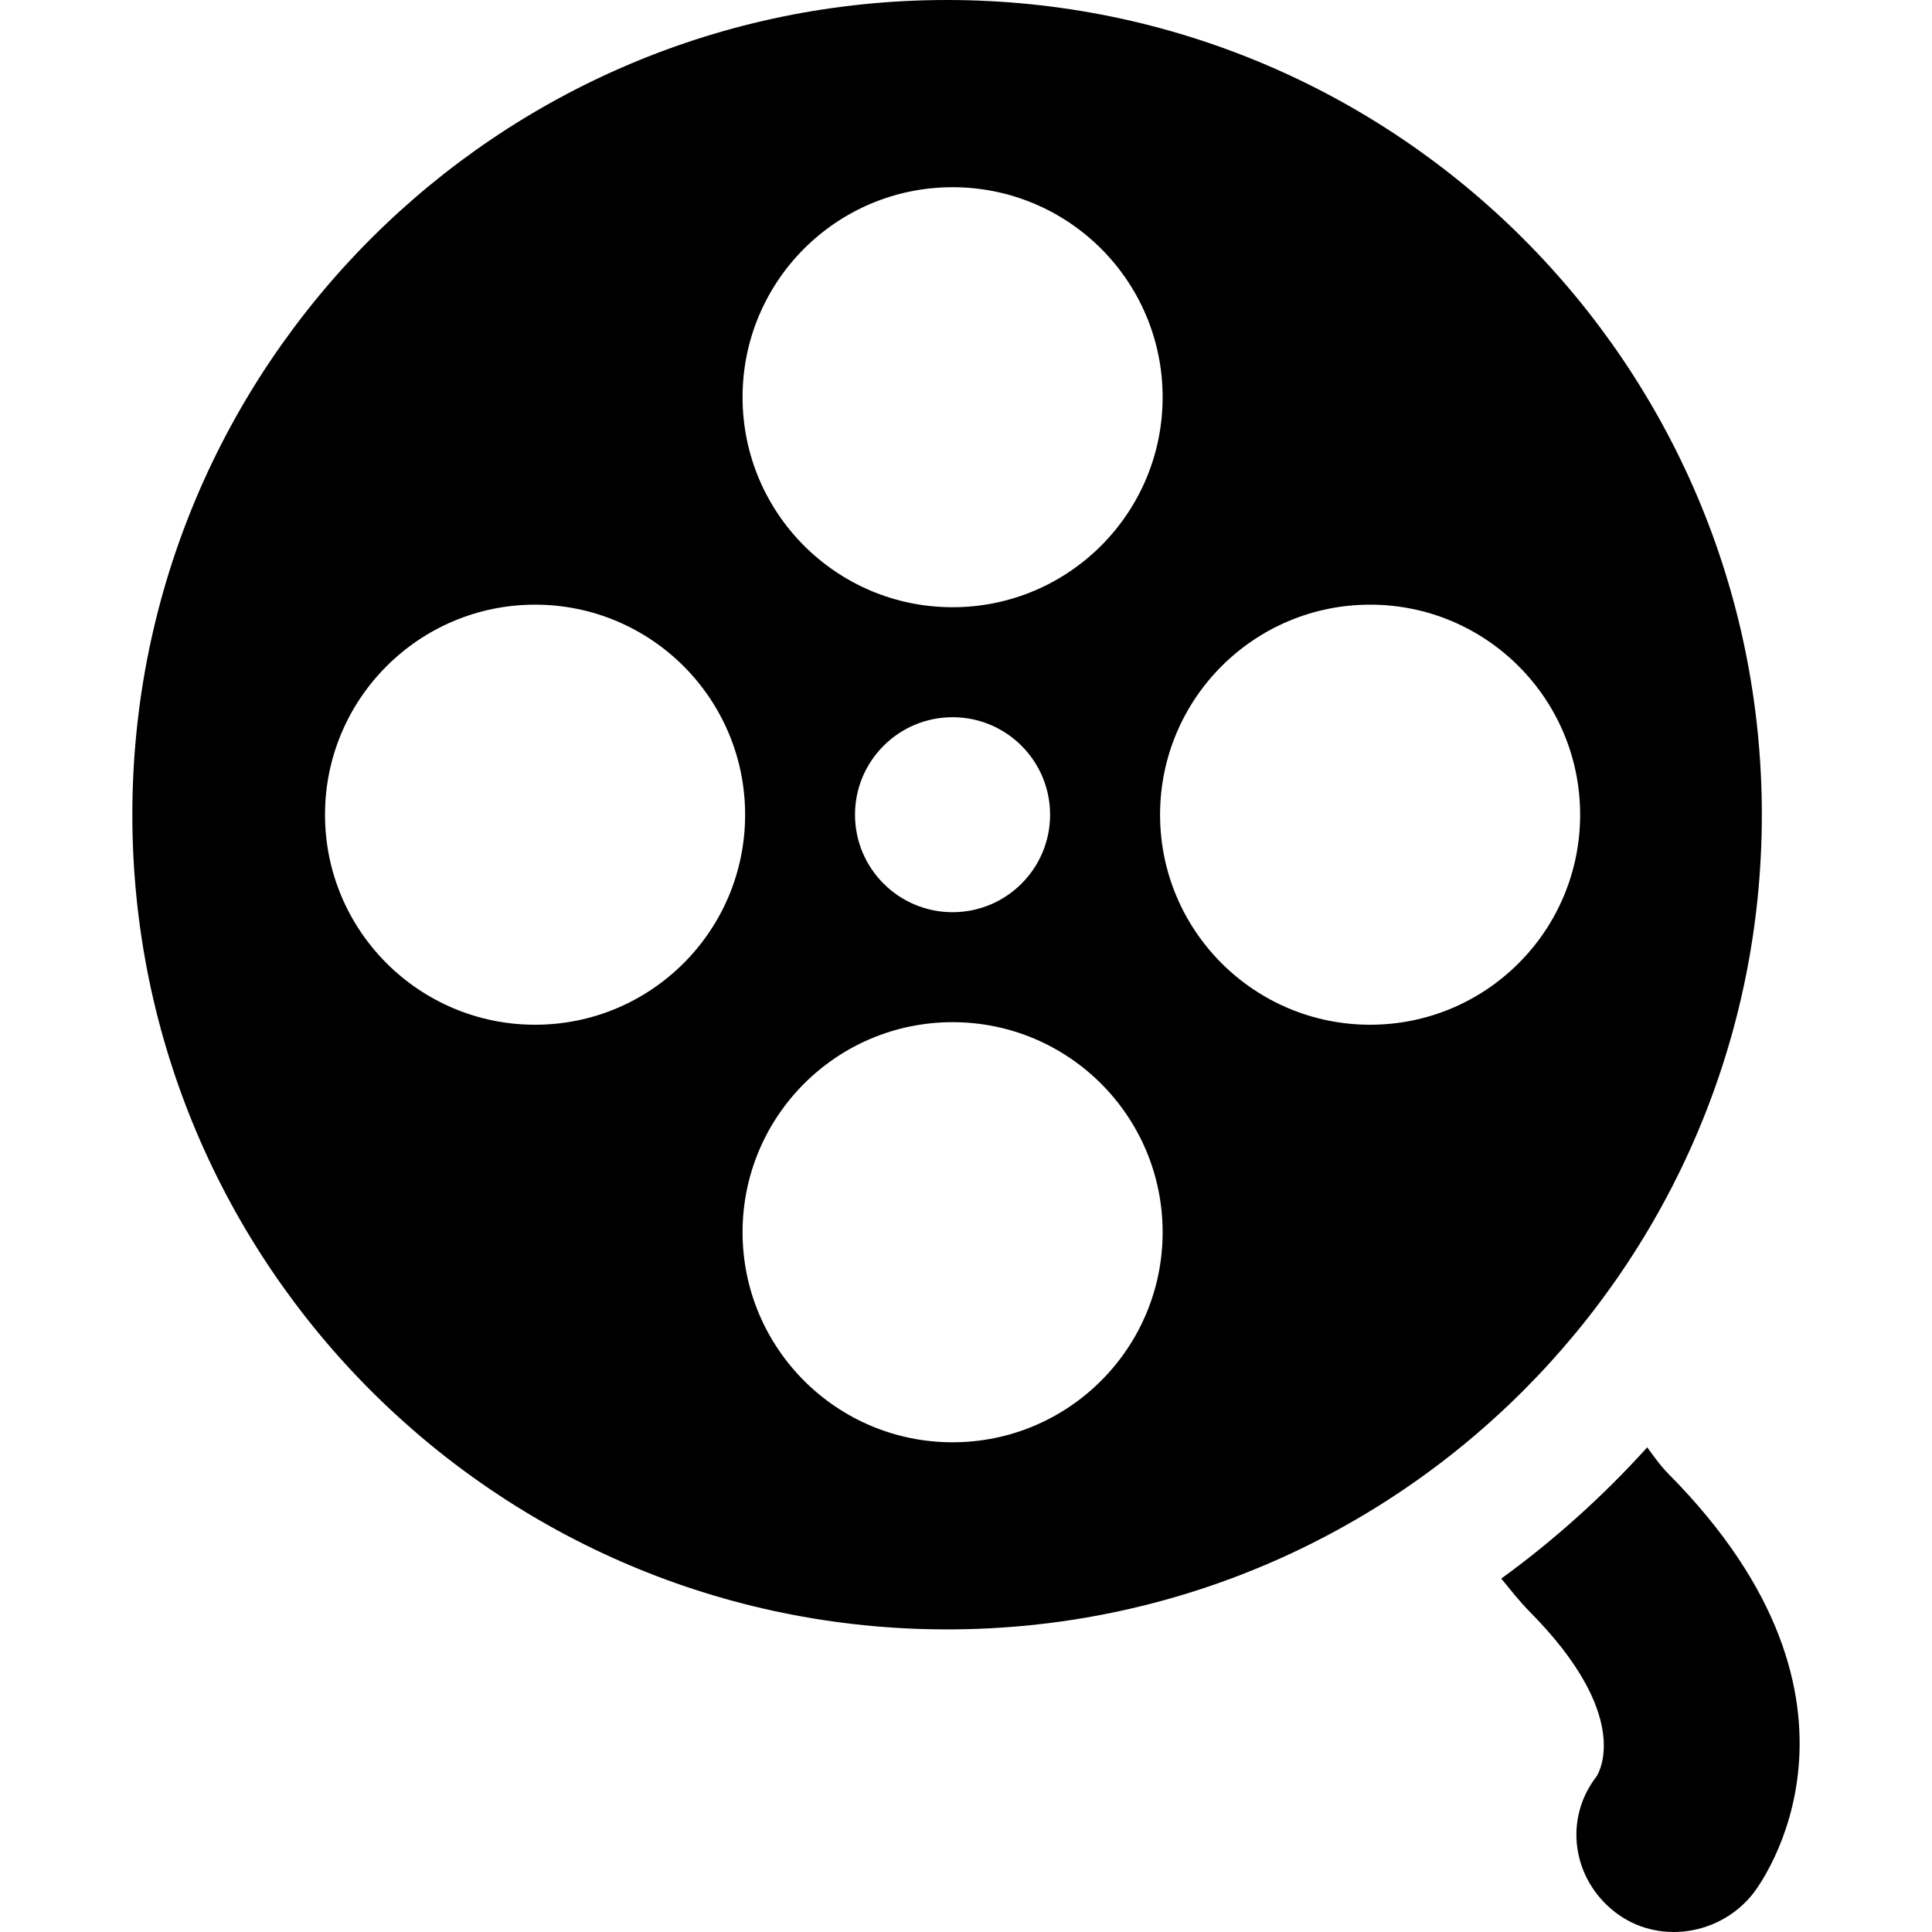
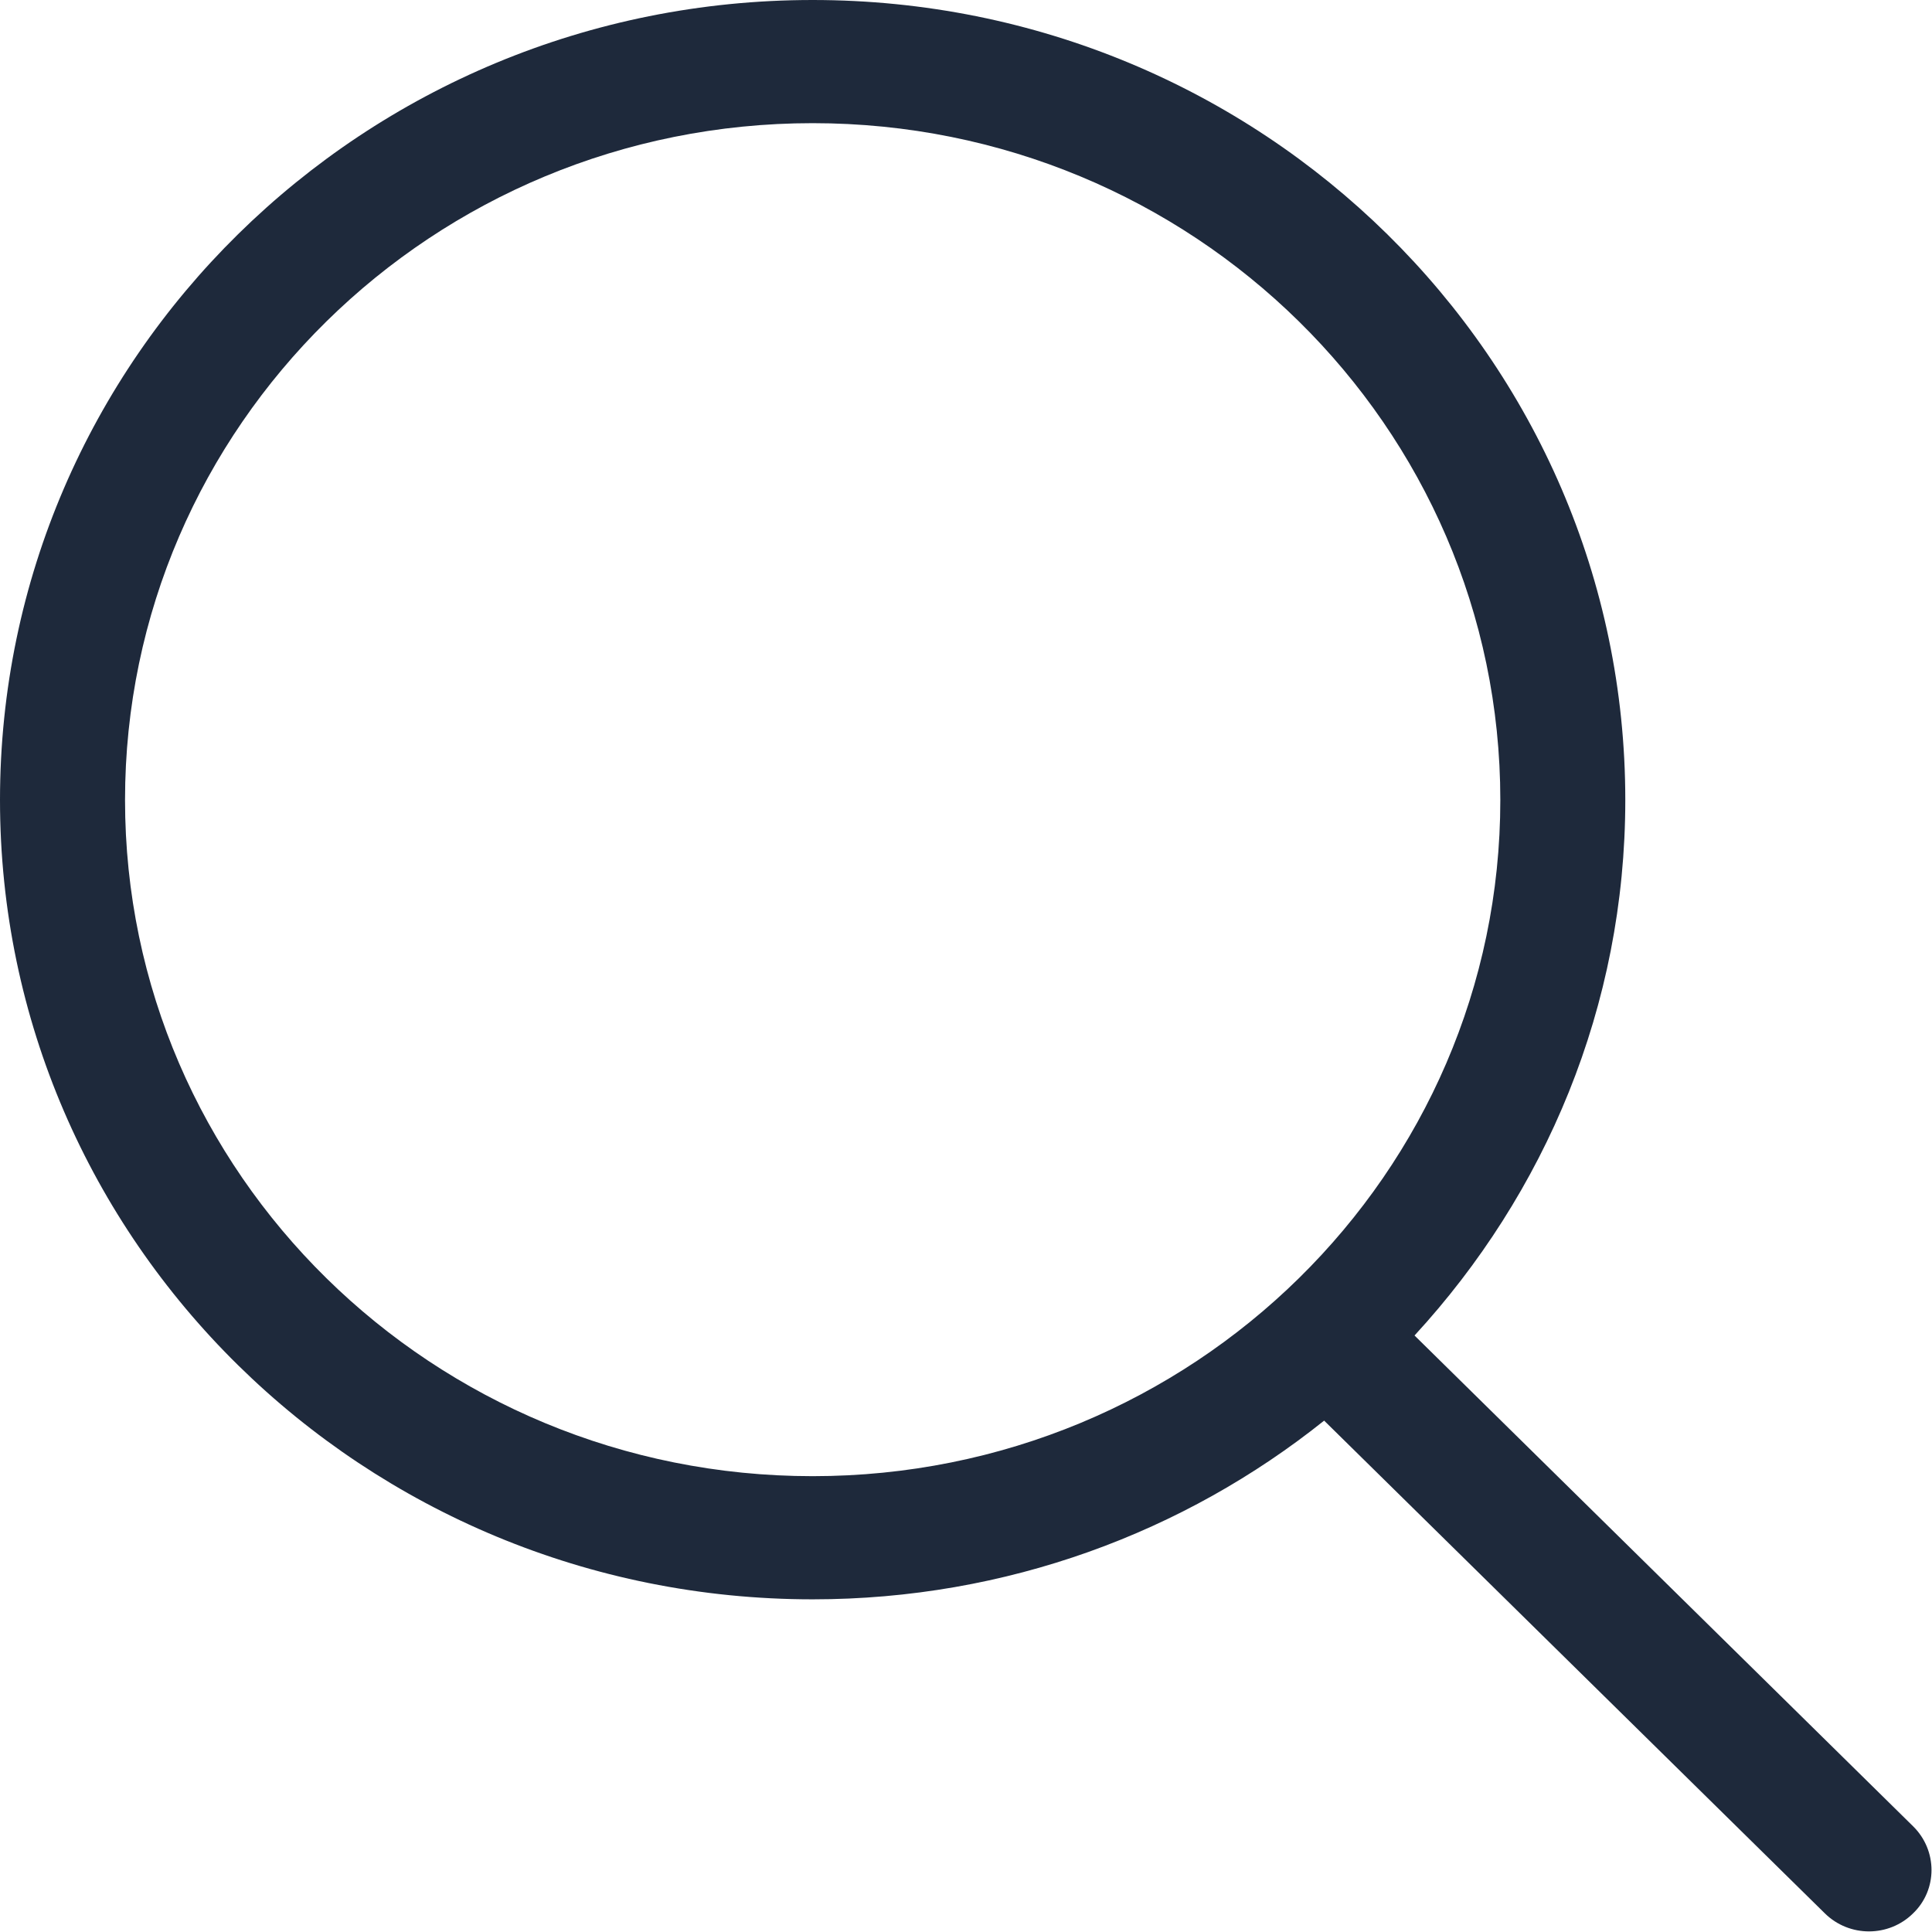
- <svg xmlns="http://www.w3.org/2000/svg" width="40" height="40" viewBox="0 0 40 40" fill="none">
-   <g clip-path="url(#clip0_112_35)">
-     <path d="M33.436 39.587C32.552 38.901 32.369 37.662 33.054 36.78C33.134 36.655 33.766 35.484 31.673 33.371C31.451 33.147 31.274 32.914 31.082 32.683C32.183 31.883 33.193 30.973 34.104 29.966C34.242 30.153 34.373 30.343 34.549 30.521C39.261 35.276 36.424 39.04 36.303 39.195C35.616 40.078 34.317 40.273 33.436 39.587Z" fill="black" />
-     <path d="M2.74 16.868C2.74 7.551 10.293 0 19.608 0C28.923 0 36.477 7.551 36.477 16.868C36.477 26.183 28.923 33.735 19.608 33.735C10.293 33.735 2.74 26.183 2.74 16.868ZM6.729 16.868C6.729 19.27 8.678 21.216 11.078 21.216C13.48 21.216 15.427 19.27 15.427 16.868C15.427 14.466 13.48 12.519 11.078 12.519C8.678 12.519 6.729 14.466 6.729 16.868ZM19.722 18.886C20.837 18.886 21.741 17.982 21.741 16.868C21.741 15.753 20.837 14.849 19.722 14.849C18.607 14.849 17.702 15.753 17.702 16.868C17.702 17.982 18.607 18.886 19.722 18.886ZM24.071 8.223C24.071 5.821 22.124 3.876 19.722 3.876C17.32 3.876 15.374 5.821 15.374 8.223C15.374 10.625 17.32 12.572 19.722 12.572C22.124 12.572 24.071 10.625 24.071 8.223ZM32.715 16.868C32.715 14.466 30.769 12.519 28.367 12.519C25.965 12.519 24.018 14.466 24.018 16.868C24.018 19.27 25.965 21.216 28.367 21.216C30.769 21.216 32.715 19.27 32.715 16.868ZM24.071 25.512C24.071 23.11 22.124 21.163 19.722 21.163C17.32 21.163 15.374 23.11 15.374 25.512C15.374 27.912 17.32 29.861 19.722 29.861C22.124 29.861 24.071 27.912 24.071 25.512Z" fill="black" />
+ <svg xmlns="http://www.w3.org/2000/svg" width="800px" height="800px" viewBox="0 0 32 32" version="1.1">
+   <defs>
+ 
+ </defs>
+   <g id="Page-1" stroke="none" stroke-width="1" fill="none" fill-rule="evenodd">
+     <g id="Icon-Set" transform="translate(-256, -1139)" fill="#1e293b">
+       <path d="M269.46,1163.45 C263.17,1163.45 258.071,1158.44 258.071,1152.25 C258.071,1146.06 263.17,1141.04 269.46,1141.04 C275.75,1141.04 280.85,1146.06 280.85,1152.25 C280.85,1158.44 275.75,1163.45 269.46,1163.45 L269.46,1163.45 Z M287.688,1169.25 L279.429,1161.12 C281.591,1158.77 282.92,1155.67 282.92,1152.25 C282.92,1144.93 276.894,1139 269.46,1139 C262.026,1139 256,1144.93 256,1152.25 C256,1159.56 262.026,1165.49 269.46,1165.49 C272.672,1165.49 275.618,1164.38 277.932,1162.53 L286.224,1170.69 C286.629,1171.09 287.284,1171.09 287.688,1170.69 C288.093,1170.3 288.093,1169.65 287.688,1169.25 L287.688,1169.25 Z" id="search">
+ 
+ </path>
+     </g>
  </g>
-   <defs>
-     <clipPath id="clip0_112_35">
-       <rect width="40" height="40" fill="black" transform="matrix(0 1 1 0 0 0)" />
-     </clipPath>
-   </defs>
</svg>
